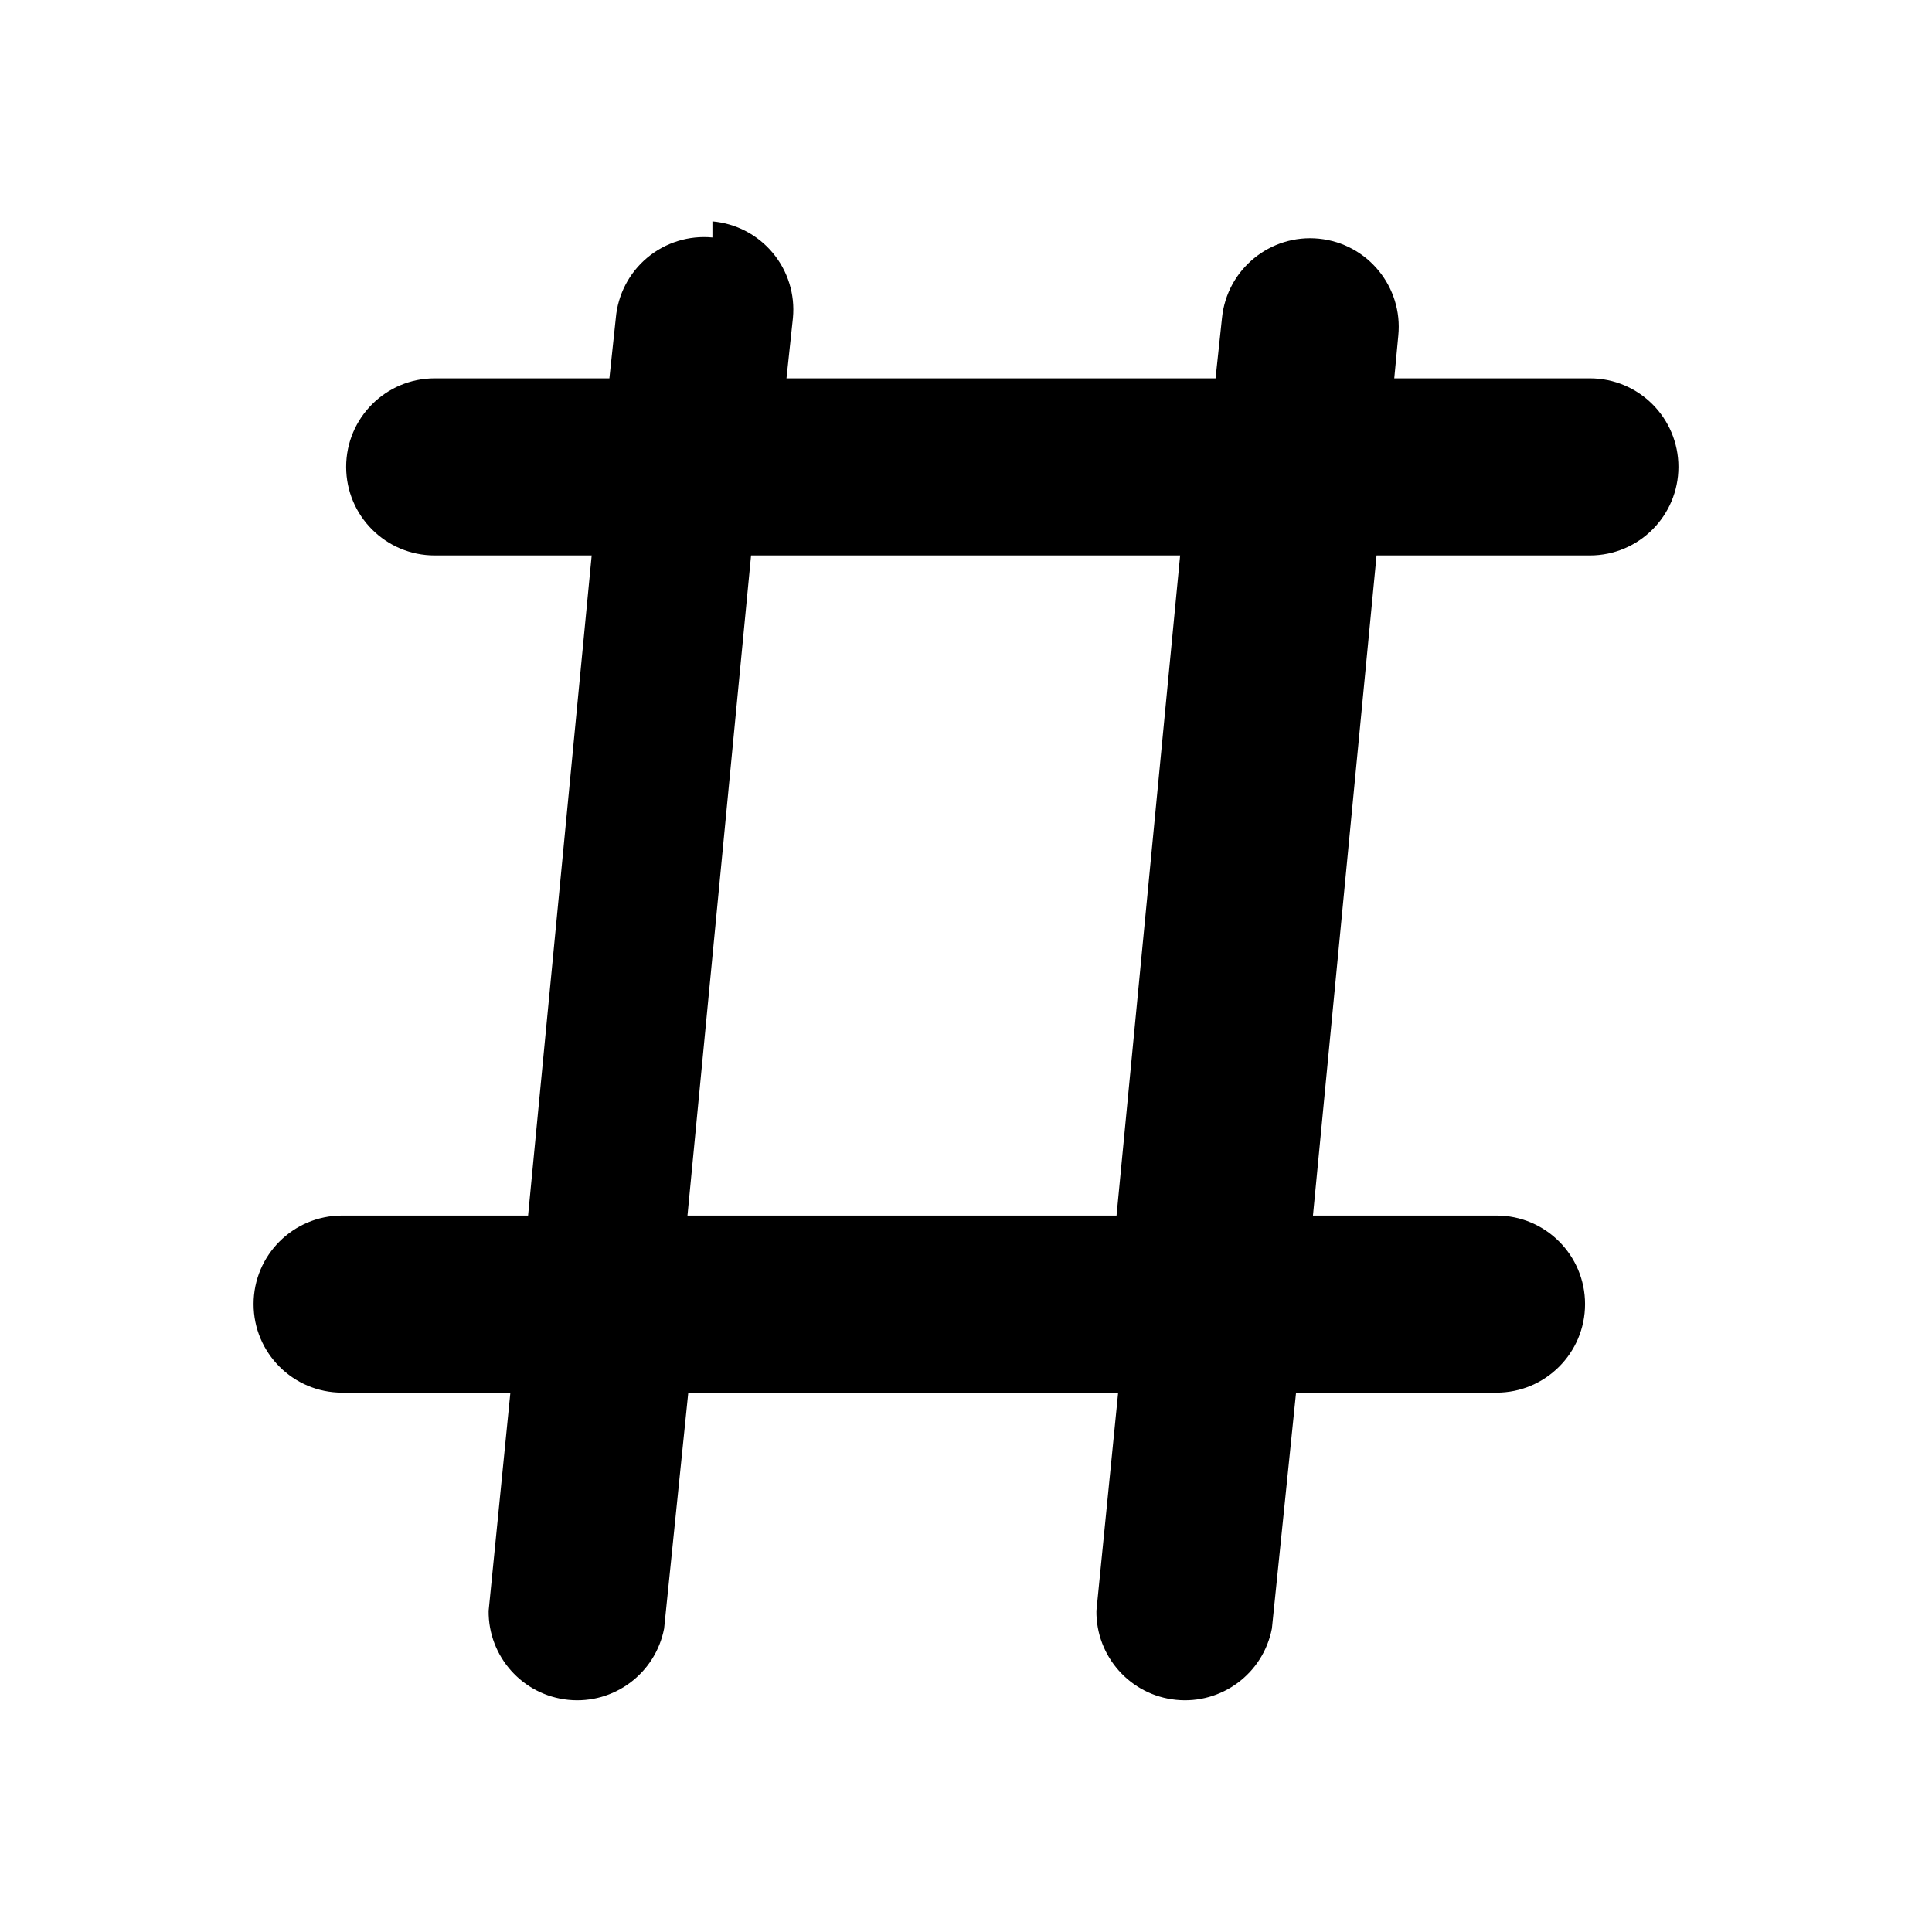
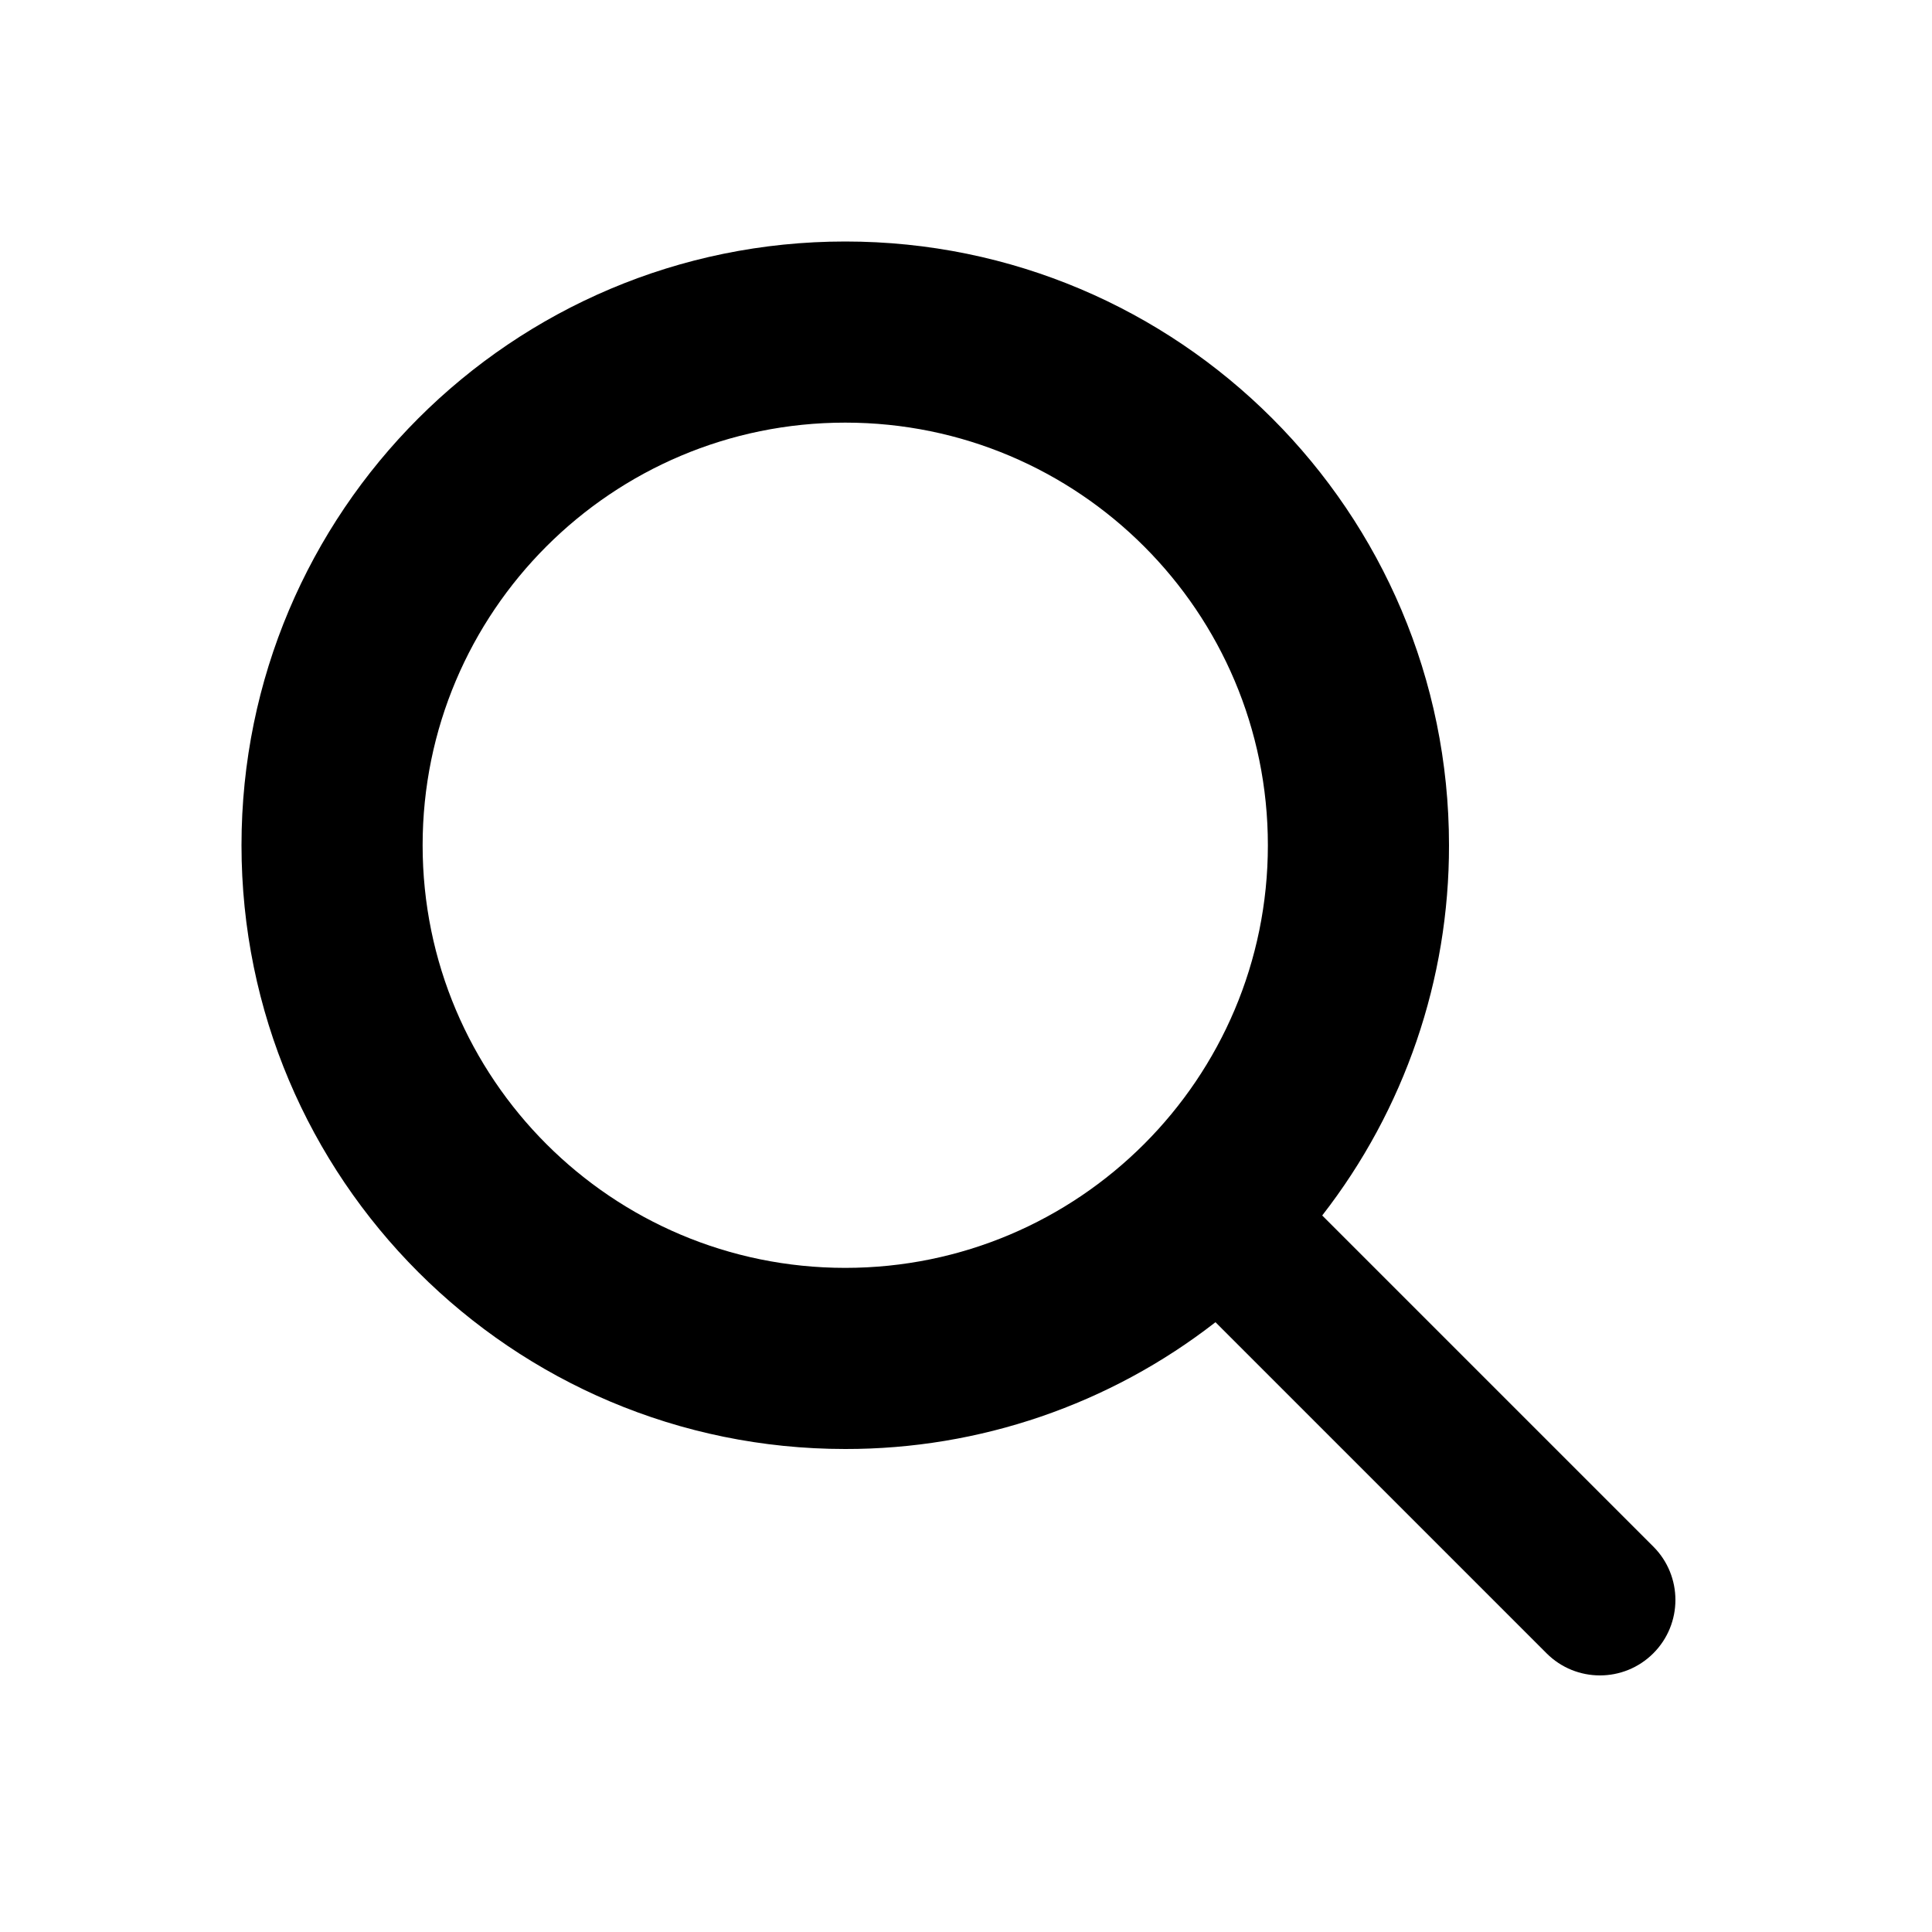
- <svg xmlns="http://www.w3.org/2000/svg" viewBox="0 0 24 24">
-   <path fill="currentColor" d="M8.85 2.75a1.1 1.1 0 0 1 1 1.2l-.08.75h5.33l.08-.75a1.1 1.1 0 1 1 2.19.22l-.05.53h2.43a1.1 1.1 0 1 1 0 2.2H17.1l-.79 8.2h2.28a1.1 1.1 0 1 1 0 2.2H16.1l-.3 2.93a1.1 1.1 0 0 1-2.18-.22l.27-2.71H8.55l-.3 2.93a1.1 1.1 0 0 1-2.18-.22l.27-2.71H4.25a1.1 1.1 0 1 1 0-2.2h2.31l.79-8.2H5.4a1.1 1.1 0 0 1 0-2.2h2.17l.08-.75a1.1 1.1 0 0 1 1.2-1Zm.48 4.15-.79 8.2h5.33l.79-8.2H9.33Z" />
+ <svg xmlns="http://www.w3.org/2000/svg" width="800px" height="800px" viewBox="0 0 32 32" aria-hidden="true">
+   <path fill="currentColor" fill-rule="evenodd" clip-rule="evenodd" d="M14 4C8.477 4 4 8.477 4 14s4.477 10 10 10a9.956 9.956 0 0 0 6.132-2.1l5.484 5.484a1.25 1.25 0 0 0 1.768-1.768L21.9 20.132A9.956 9.956 0 0 0 24 14c0-5.523-4.477-10-10-10Zm0 3a7 7 0 1 0 0 14 7 7 0 0 0 0-14Z" />
</svg>
